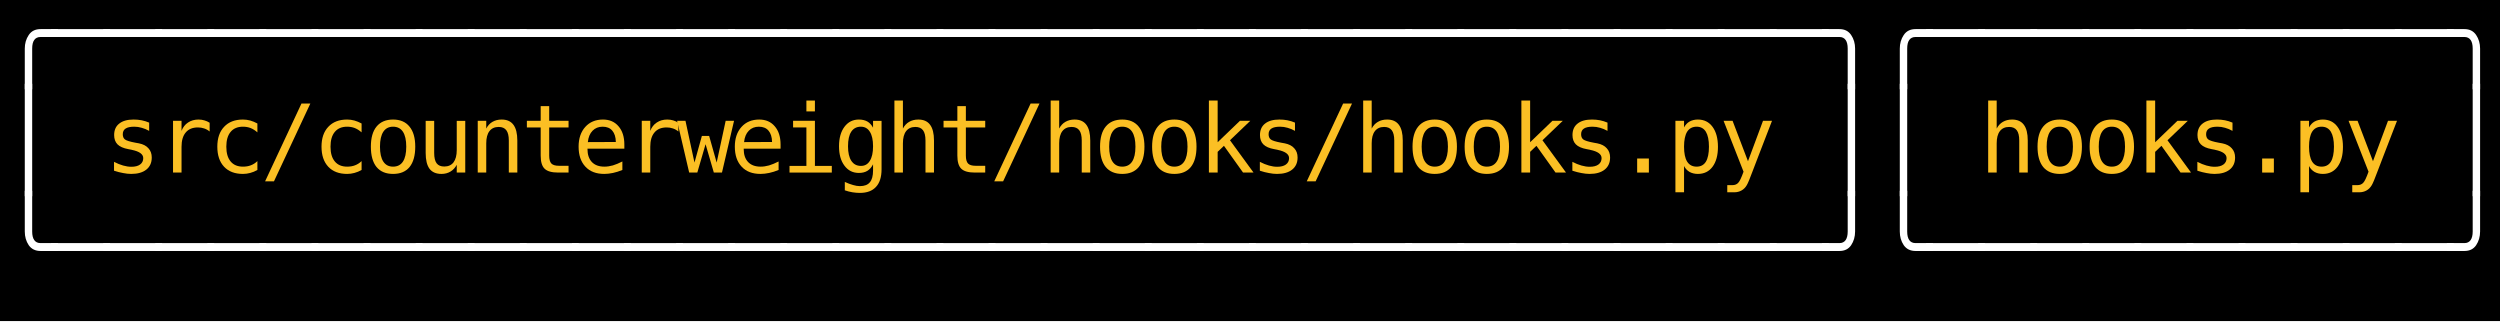
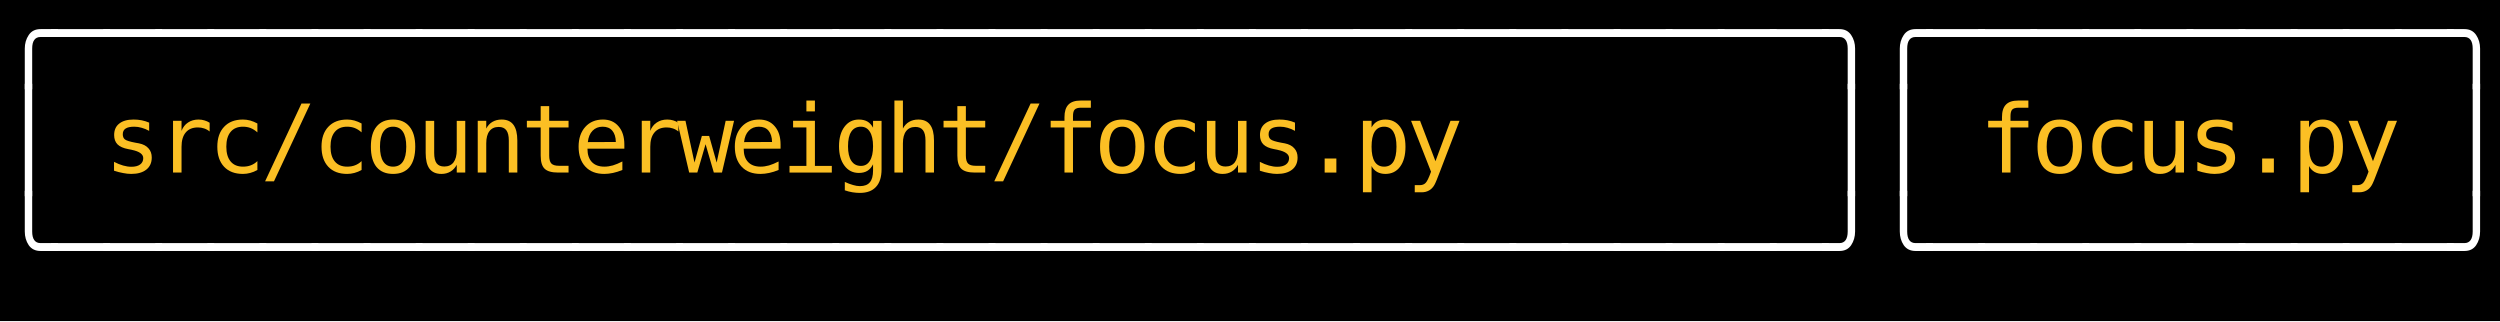
<svg xmlns="http://www.w3.org/2000/svg" width="26.40em" height="3.39em">
  <style>svg {
  dominant-baseline: hanging;
  font-size: 1rem;
}
</style>
  <g shape-rendering="crispEdges">
    <rect x="0.00em" y="0.00em" width="26.40em" height="3.39em" fill="#000000" />
    <rect x="0.00em" y="0.00em" width="26.40em" height="1.13em" fill="#000000" />
    <rect x="0.00em" y="1.13em" width="26.40em" height="1.13em" fill="#000000" />
    <rect x="0.00em" y="2.26em" width="26.40em" height="1.13em" fill="#000000" />
  </g>
  <text fill="#ffffff" font-family="monospace">
    <tspan y="0.00em">
      <tspan x="0.00em">╭</tspan>
      <tspan x="0.55em">─</tspan>
      <tspan x="1.10em">─</tspan>
      <tspan x="1.65em">─</tspan>
      <tspan x="2.20em">─</tspan>
      <tspan x="2.75em">─</tspan>
      <tspan x="3.30em">─</tspan>
      <tspan x="3.85em">─</tspan>
      <tspan x="4.40em">─</tspan>
      <tspan x="4.95em">─</tspan>
      <tspan x="5.50em">─</tspan>
      <tspan x="6.05em">─</tspan>
      <tspan x="6.60em">─</tspan>
      <tspan x="7.15em">─</tspan>
      <tspan x="7.70em">─</tspan>
      <tspan x="8.25em">─</tspan>
      <tspan x="8.80em">─</tspan>
      <tspan x="9.35em">─</tspan>
      <tspan x="9.90em">─</tspan>
      <tspan x="10.45em">─</tspan>
      <tspan x="11.00em">─</tspan>
      <tspan x="11.55em">─</tspan>
      <tspan x="12.10em">─</tspan>
      <tspan x="12.65em">─</tspan>
      <tspan x="13.20em">─</tspan>
      <tspan x="13.75em">─</tspan>
      <tspan x="14.30em">─</tspan>
      <tspan x="14.85em">─</tspan>
      <tspan x="15.40em">─</tspan>
      <tspan x="15.95em">─</tspan>
      <tspan x="16.50em">─</tspan>
      <tspan x="17.05em">─</tspan>
      <tspan x="17.60em">─</tspan>
      <tspan x="18.15em">─</tspan>
      <tspan x="18.70em">─</tspan>
      <tspan x="19.25em">╮</tspan>
      <tspan x="19.80em">╭</tspan>
      <tspan x="20.35em">─</tspan>
      <tspan x="20.90em">─</tspan>
      <tspan x="21.45em">─</tspan>
      <tspan x="22.00em">─</tspan>
      <tspan x="22.55em">─</tspan>
      <tspan x="23.10em">─</tspan>
      <tspan x="23.65em">─</tspan>
      <tspan x="24.20em">─</tspan>
      <tspan x="24.75em">─</tspan>
      <tspan x="25.30em">─</tspan>
      <tspan x="25.85em">╮</tspan>
    </tspan>
    <tspan y="1.13em">
      <tspan x="0.00em">│</tspan>
      <tspan x="1.10em" fill="#fbbf24">s</tspan>
      <tspan x="1.65em" fill="#fbbf24">r</tspan>
      <tspan x="2.20em" fill="#fbbf24">c</tspan>
      <tspan x="2.75em" fill="#fbbf24">/</tspan>
      <tspan x="3.30em" fill="#fbbf24">c</tspan>
      <tspan x="3.85em" fill="#fbbf24">o</tspan>
      <tspan x="4.40em" fill="#fbbf24">u</tspan>
      <tspan x="4.95em" fill="#fbbf24">n</tspan>
      <tspan x="5.50em" fill="#fbbf24">t</tspan>
      <tspan x="6.05em" fill="#fbbf24">e</tspan>
      <tspan x="6.60em" fill="#fbbf24">r</tspan>
      <tspan x="7.15em" fill="#fbbf24">w</tspan>
      <tspan x="7.70em" fill="#fbbf24">e</tspan>
      <tspan x="8.25em" fill="#fbbf24">i</tspan>
      <tspan x="8.80em" fill="#fbbf24">g</tspan>
      <tspan x="9.35em" fill="#fbbf24">h</tspan>
      <tspan x="9.90em" fill="#fbbf24">t</tspan>
      <tspan x="10.45em" fill="#fbbf24">/</tspan>
-       <tspan x="11.00em" fill="#fbbf24">h</tspan>
+       <tspan x="11.00em" fill="#fbbf24">f</tspan>
      <tspan x="11.55em" fill="#fbbf24">o</tspan>
-       <tspan x="12.10em" fill="#fbbf24">o</tspan>
-       <tspan x="12.65em" fill="#fbbf24">k</tspan>
+       <tspan x="12.10em" fill="#fbbf24">c</tspan>
+       <tspan x="12.65em" fill="#fbbf24">u</tspan>
      <tspan x="13.20em" fill="#fbbf24">s</tspan>
-       <tspan x="13.75em" fill="#fbbf24">/</tspan>
-       <tspan x="14.30em" fill="#fbbf24">h</tspan>
-       <tspan x="14.85em" fill="#fbbf24">o</tspan>
-       <tspan x="15.40em" fill="#fbbf24">o</tspan>
-       <tspan x="15.95em" fill="#fbbf24">k</tspan>
-       <tspan x="16.50em" fill="#fbbf24">s</tspan>
-       <tspan x="17.05em" fill="#fbbf24">.</tspan>
-       <tspan x="17.60em" fill="#fbbf24">p</tspan>
-       <tspan x="18.15em" fill="#fbbf24">y</tspan>
+       <tspan x="13.75em" fill="#fbbf24">.</tspan>
+       <tspan x="14.30em" fill="#fbbf24">p</tspan>
+       <tspan x="14.85em" fill="#fbbf24">y</tspan>
      <tspan x="19.25em">│</tspan>
      <tspan x="19.80em">│</tspan>
-       <tspan x="20.90em" fill="#fbbf24">h</tspan>
+       <tspan x="20.90em" fill="#fbbf24">f</tspan>
      <tspan x="21.45em" fill="#fbbf24">o</tspan>
-       <tspan x="22.00em" fill="#fbbf24">o</tspan>
-       <tspan x="22.55em" fill="#fbbf24">k</tspan>
+       <tspan x="22.00em" fill="#fbbf24">c</tspan>
+       <tspan x="22.55em" fill="#fbbf24">u</tspan>
      <tspan x="23.10em" fill="#fbbf24">s</tspan>
      <tspan x="23.65em" fill="#fbbf24">.</tspan>
      <tspan x="24.20em" fill="#fbbf24">p</tspan>
      <tspan x="24.75em" fill="#fbbf24">y</tspan>
      <tspan x="25.85em">│</tspan>
    </tspan>
    <tspan y="2.26em">
      <tspan x="0.00em">╰</tspan>
      <tspan x="0.55em">─</tspan>
      <tspan x="1.10em">─</tspan>
      <tspan x="1.65em">─</tspan>
      <tspan x="2.20em">─</tspan>
      <tspan x="2.75em">─</tspan>
      <tspan x="3.30em">─</tspan>
      <tspan x="3.85em">─</tspan>
      <tspan x="4.40em">─</tspan>
      <tspan x="4.95em">─</tspan>
      <tspan x="5.50em">─</tspan>
      <tspan x="6.05em">─</tspan>
      <tspan x="6.60em">─</tspan>
      <tspan x="7.15em">─</tspan>
      <tspan x="7.70em">─</tspan>
      <tspan x="8.25em">─</tspan>
      <tspan x="8.80em">─</tspan>
      <tspan x="9.35em">─</tspan>
      <tspan x="9.90em">─</tspan>
      <tspan x="10.45em">─</tspan>
      <tspan x="11.00em">─</tspan>
      <tspan x="11.55em">─</tspan>
      <tspan x="12.10em">─</tspan>
      <tspan x="12.65em">─</tspan>
      <tspan x="13.20em">─</tspan>
      <tspan x="13.75em">─</tspan>
      <tspan x="14.30em">─</tspan>
      <tspan x="14.85em">─</tspan>
      <tspan x="15.40em">─</tspan>
      <tspan x="15.95em">─</tspan>
      <tspan x="16.50em">─</tspan>
      <tspan x="17.05em">─</tspan>
      <tspan x="17.60em">─</tspan>
      <tspan x="18.15em">─</tspan>
      <tspan x="18.70em">─</tspan>
      <tspan x="19.25em">╯</tspan>
      <tspan x="19.80em">╰</tspan>
      <tspan x="20.35em">─</tspan>
      <tspan x="20.90em">─</tspan>
      <tspan x="21.45em">─</tspan>
      <tspan x="22.00em">─</tspan>
      <tspan x="22.55em">─</tspan>
      <tspan x="23.10em">─</tspan>
      <tspan x="23.65em">─</tspan>
      <tspan x="24.20em">─</tspan>
      <tspan x="24.75em">─</tspan>
      <tspan x="25.30em">─</tspan>
      <tspan x="25.85em">╯</tspan>
    </tspan>
  </text>
</svg>
